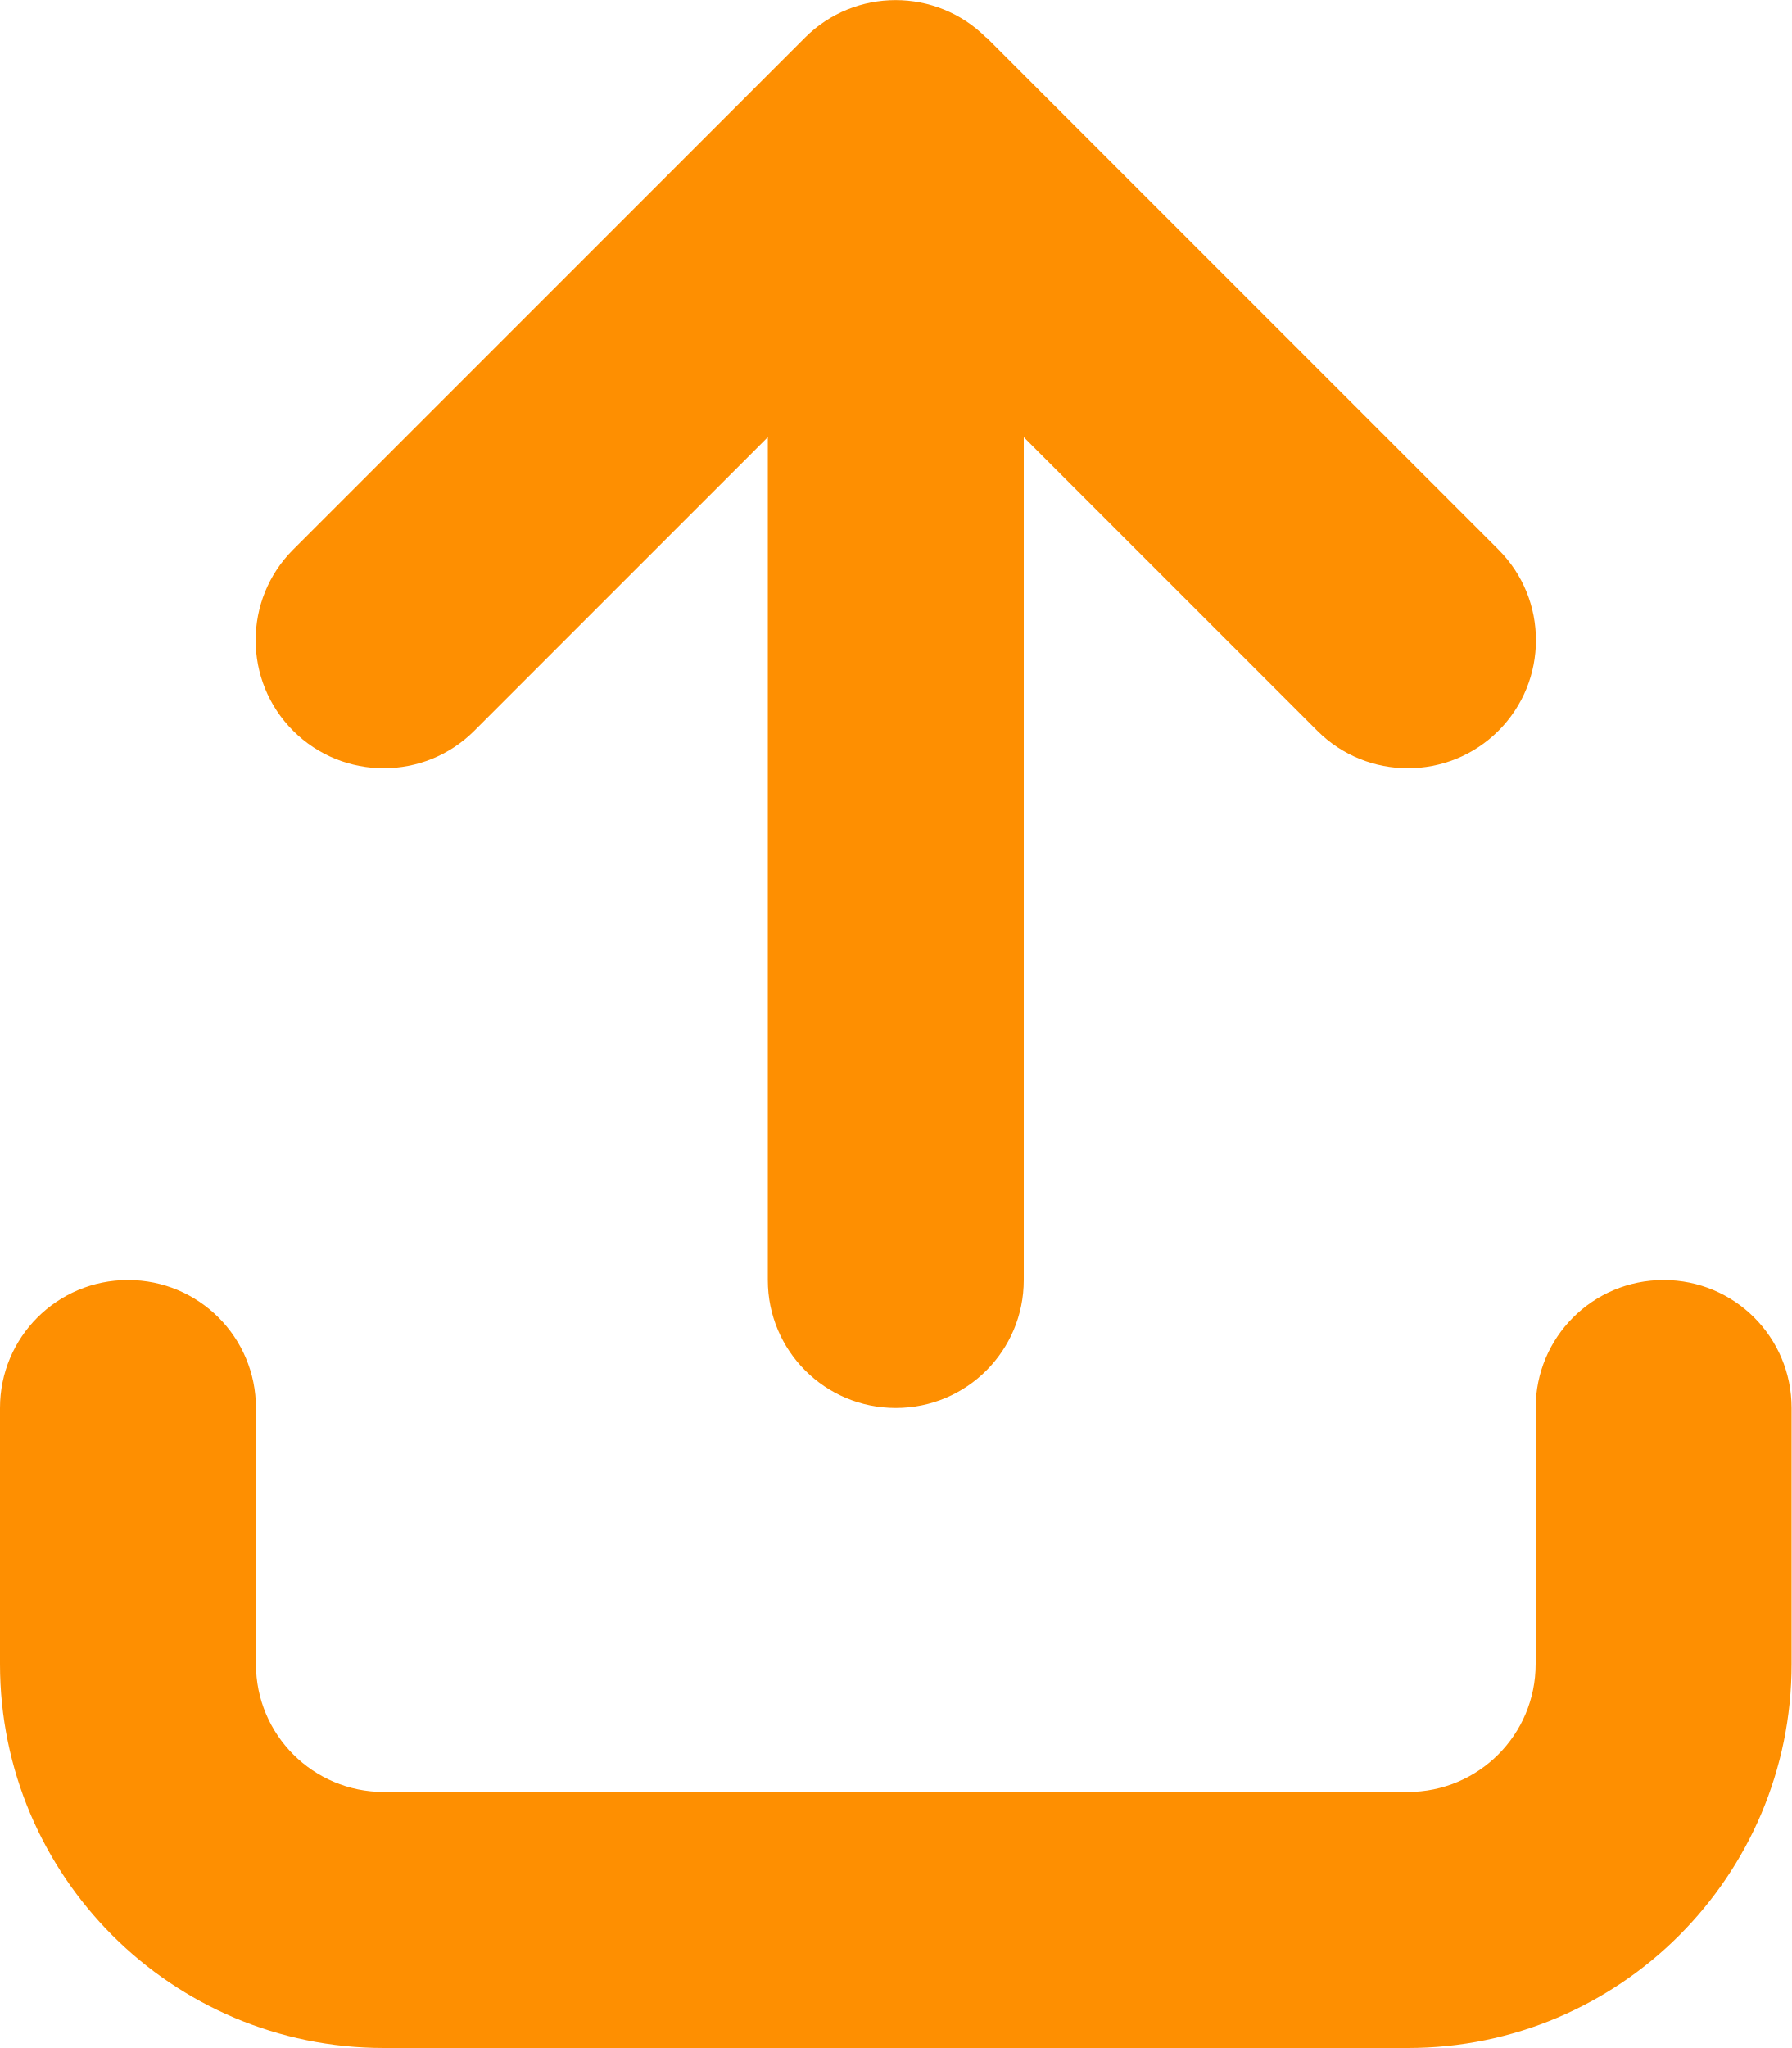
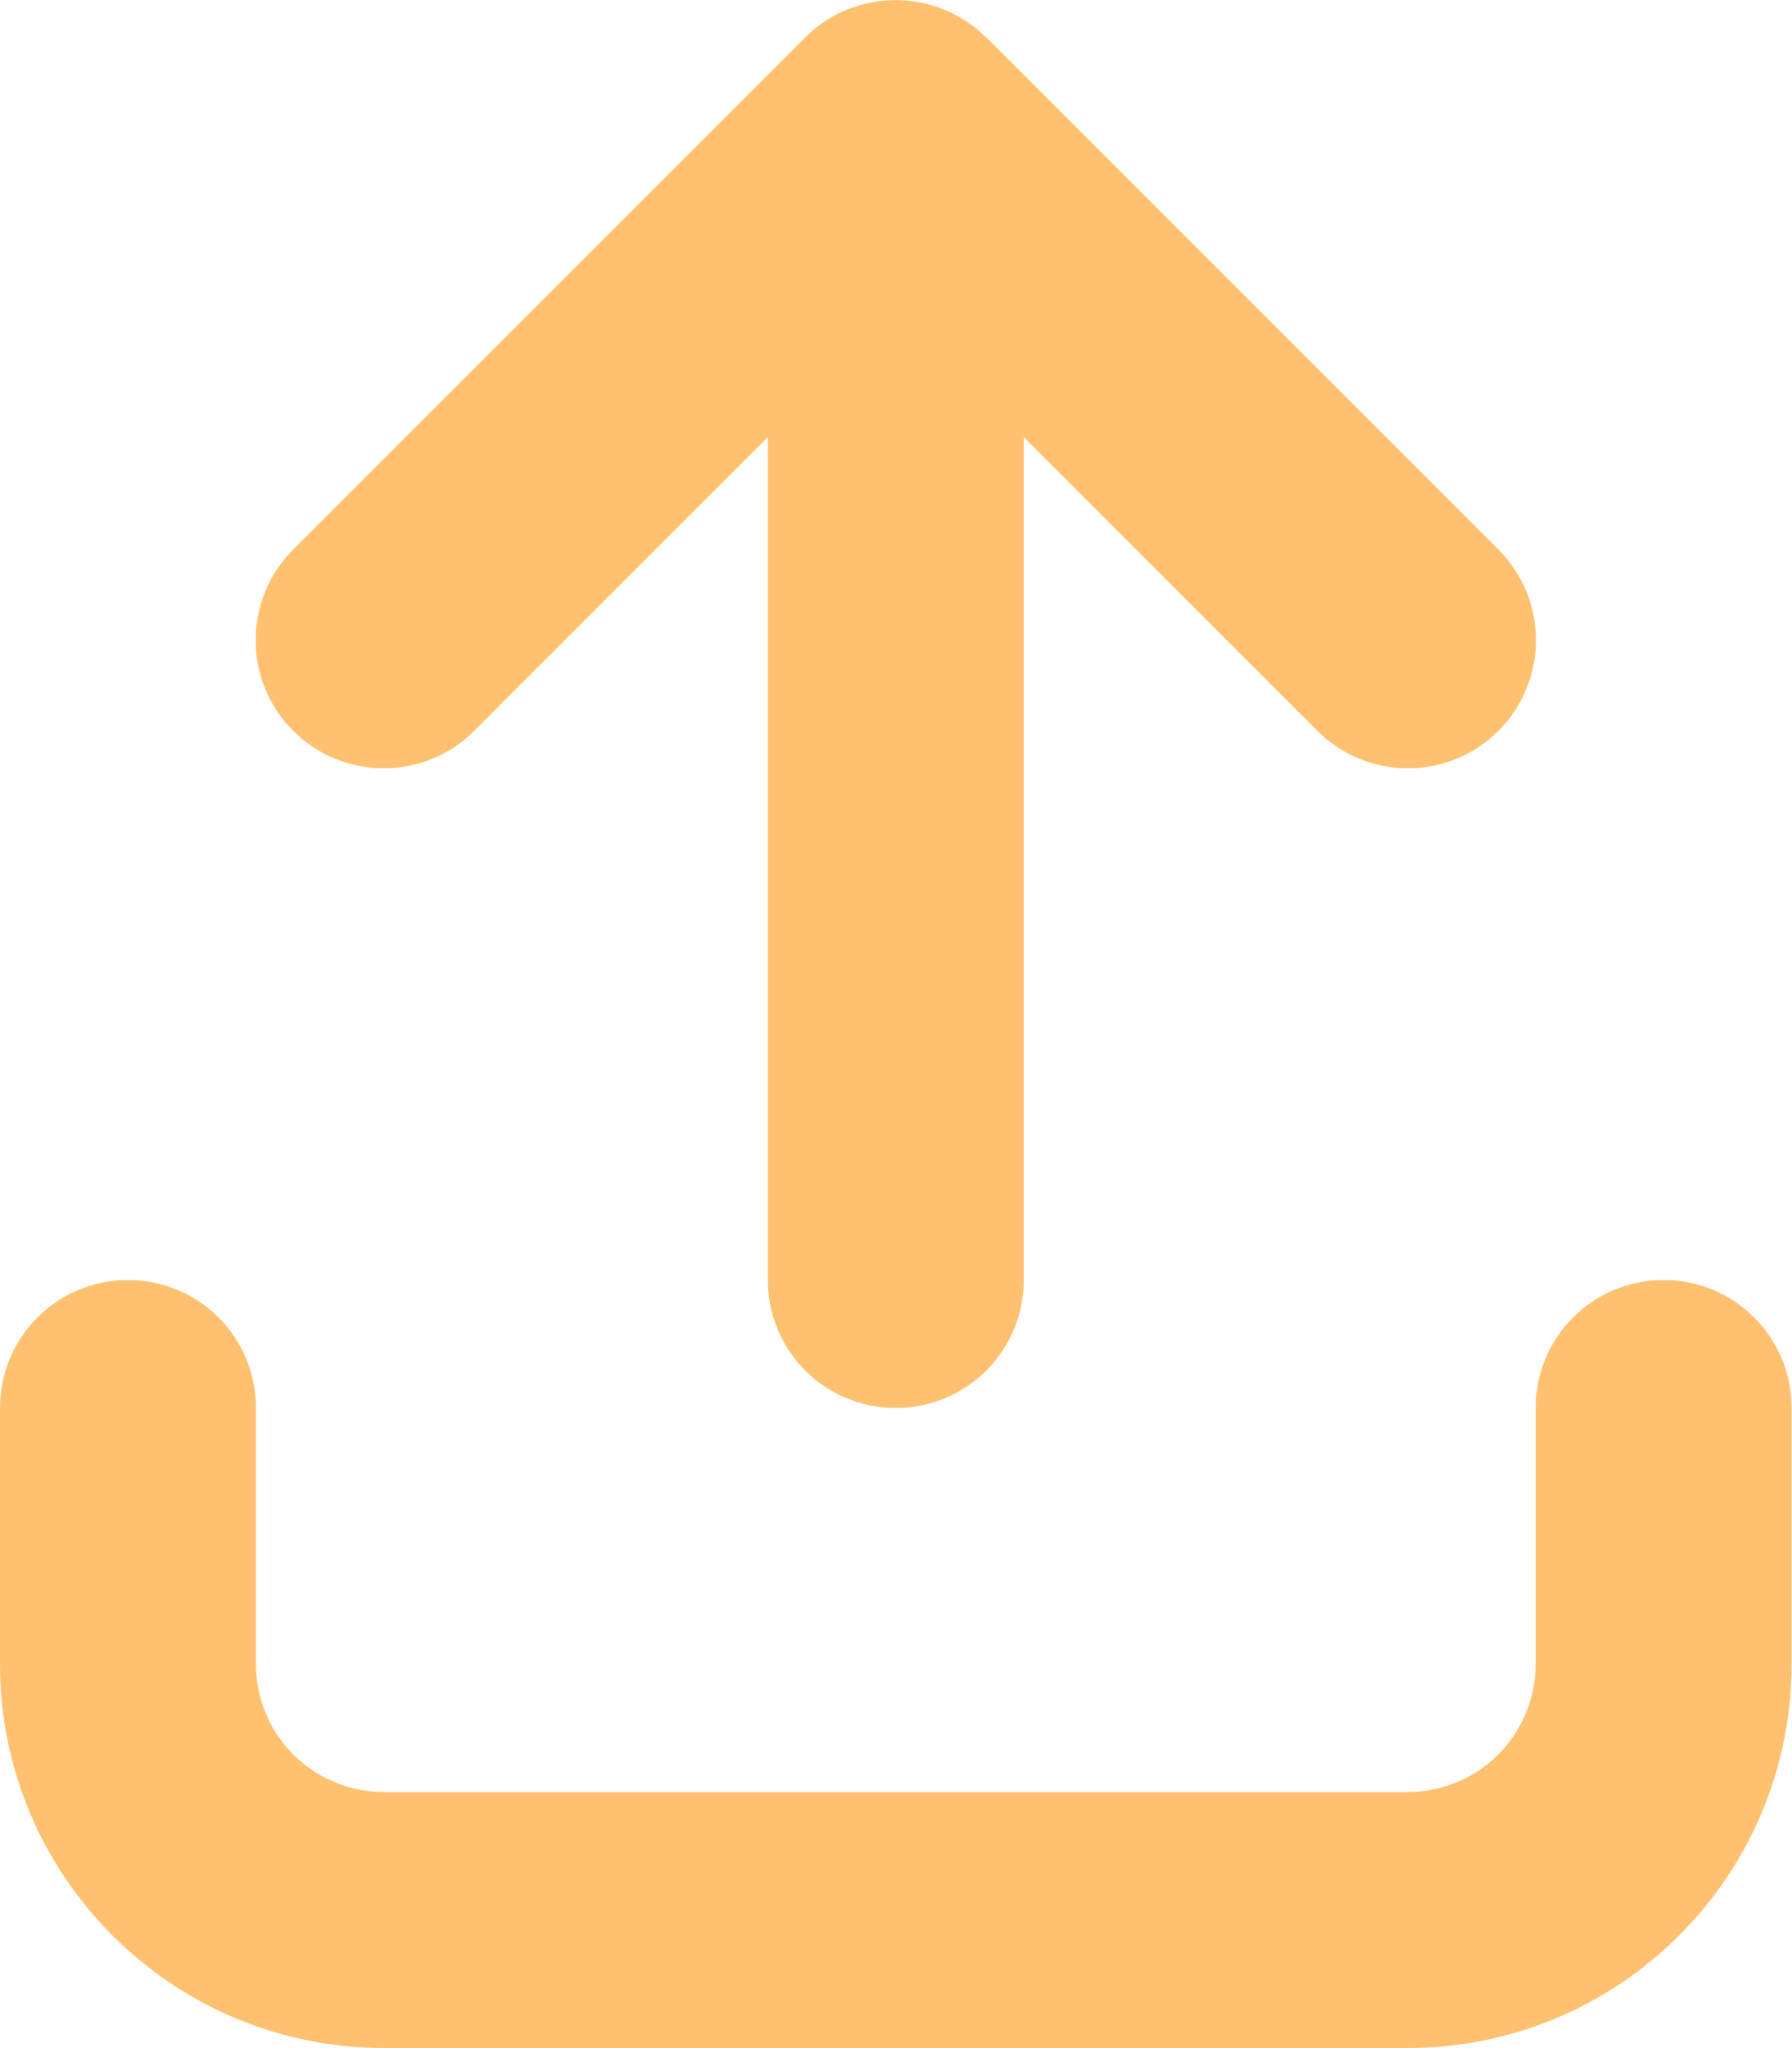
<svg xmlns="http://www.w3.org/2000/svg" viewBox="0 0 448 512">
-   <path fill="#fe8f01" d="M246.6 9.4c-12.5-12.5-32.8-12.5-45.3 0l-128 128c-12.5 12.5-12.5 32.8 0 45.3s32.8 12.5 45.3 0L192 109.3 192 320c0 17.7 14.3 32 32 32s32-14.3 32-32l0-210.7 73.4 73.4c12.5 12.5 32.8 12.5 45.3 0s12.5-32.8 0-45.3l-128-128zM64 352c0-17.7-14.3-32-32-32s-32 14.3-32 32l0 64c0 53 43 96 96 96l256 0c53 0 96-43 96-96l0-64c0-17.7-14.3-32-32-32s-32 14.3-32 32l0 64c0 17.7-14.3 32-32 32L96 448c-17.7 0-32-14.3-32-32l0-64z" />
+   <path fill="#ffc170" d="M246.6 9.4c-12.5-12.5-32.8-12.5-45.3 0l-128 128c-12.5 12.5-12.5 32.8 0 45.3s32.8 12.5 45.3 0L192 109.3 192 320c0 17.7 14.3 32 32 32s32-14.3 32-32l0-210.7 73.4 73.4c12.5 12.5 32.8 12.5 45.3 0s12.5-32.8 0-45.3l-128-128zM64 352c0-17.7-14.3-32-32-32s-32 14.3-32 32l0 64c0 53 43 96 96 96l256 0c53 0 96-43 96-96l0-64c0-17.7-14.3-32-32-32s-32 14.3-32 32l0 64c0 17.7-14.3 32-32 32L96 448c-17.7 0-32-14.3-32-32l0-64z" />
</svg>
